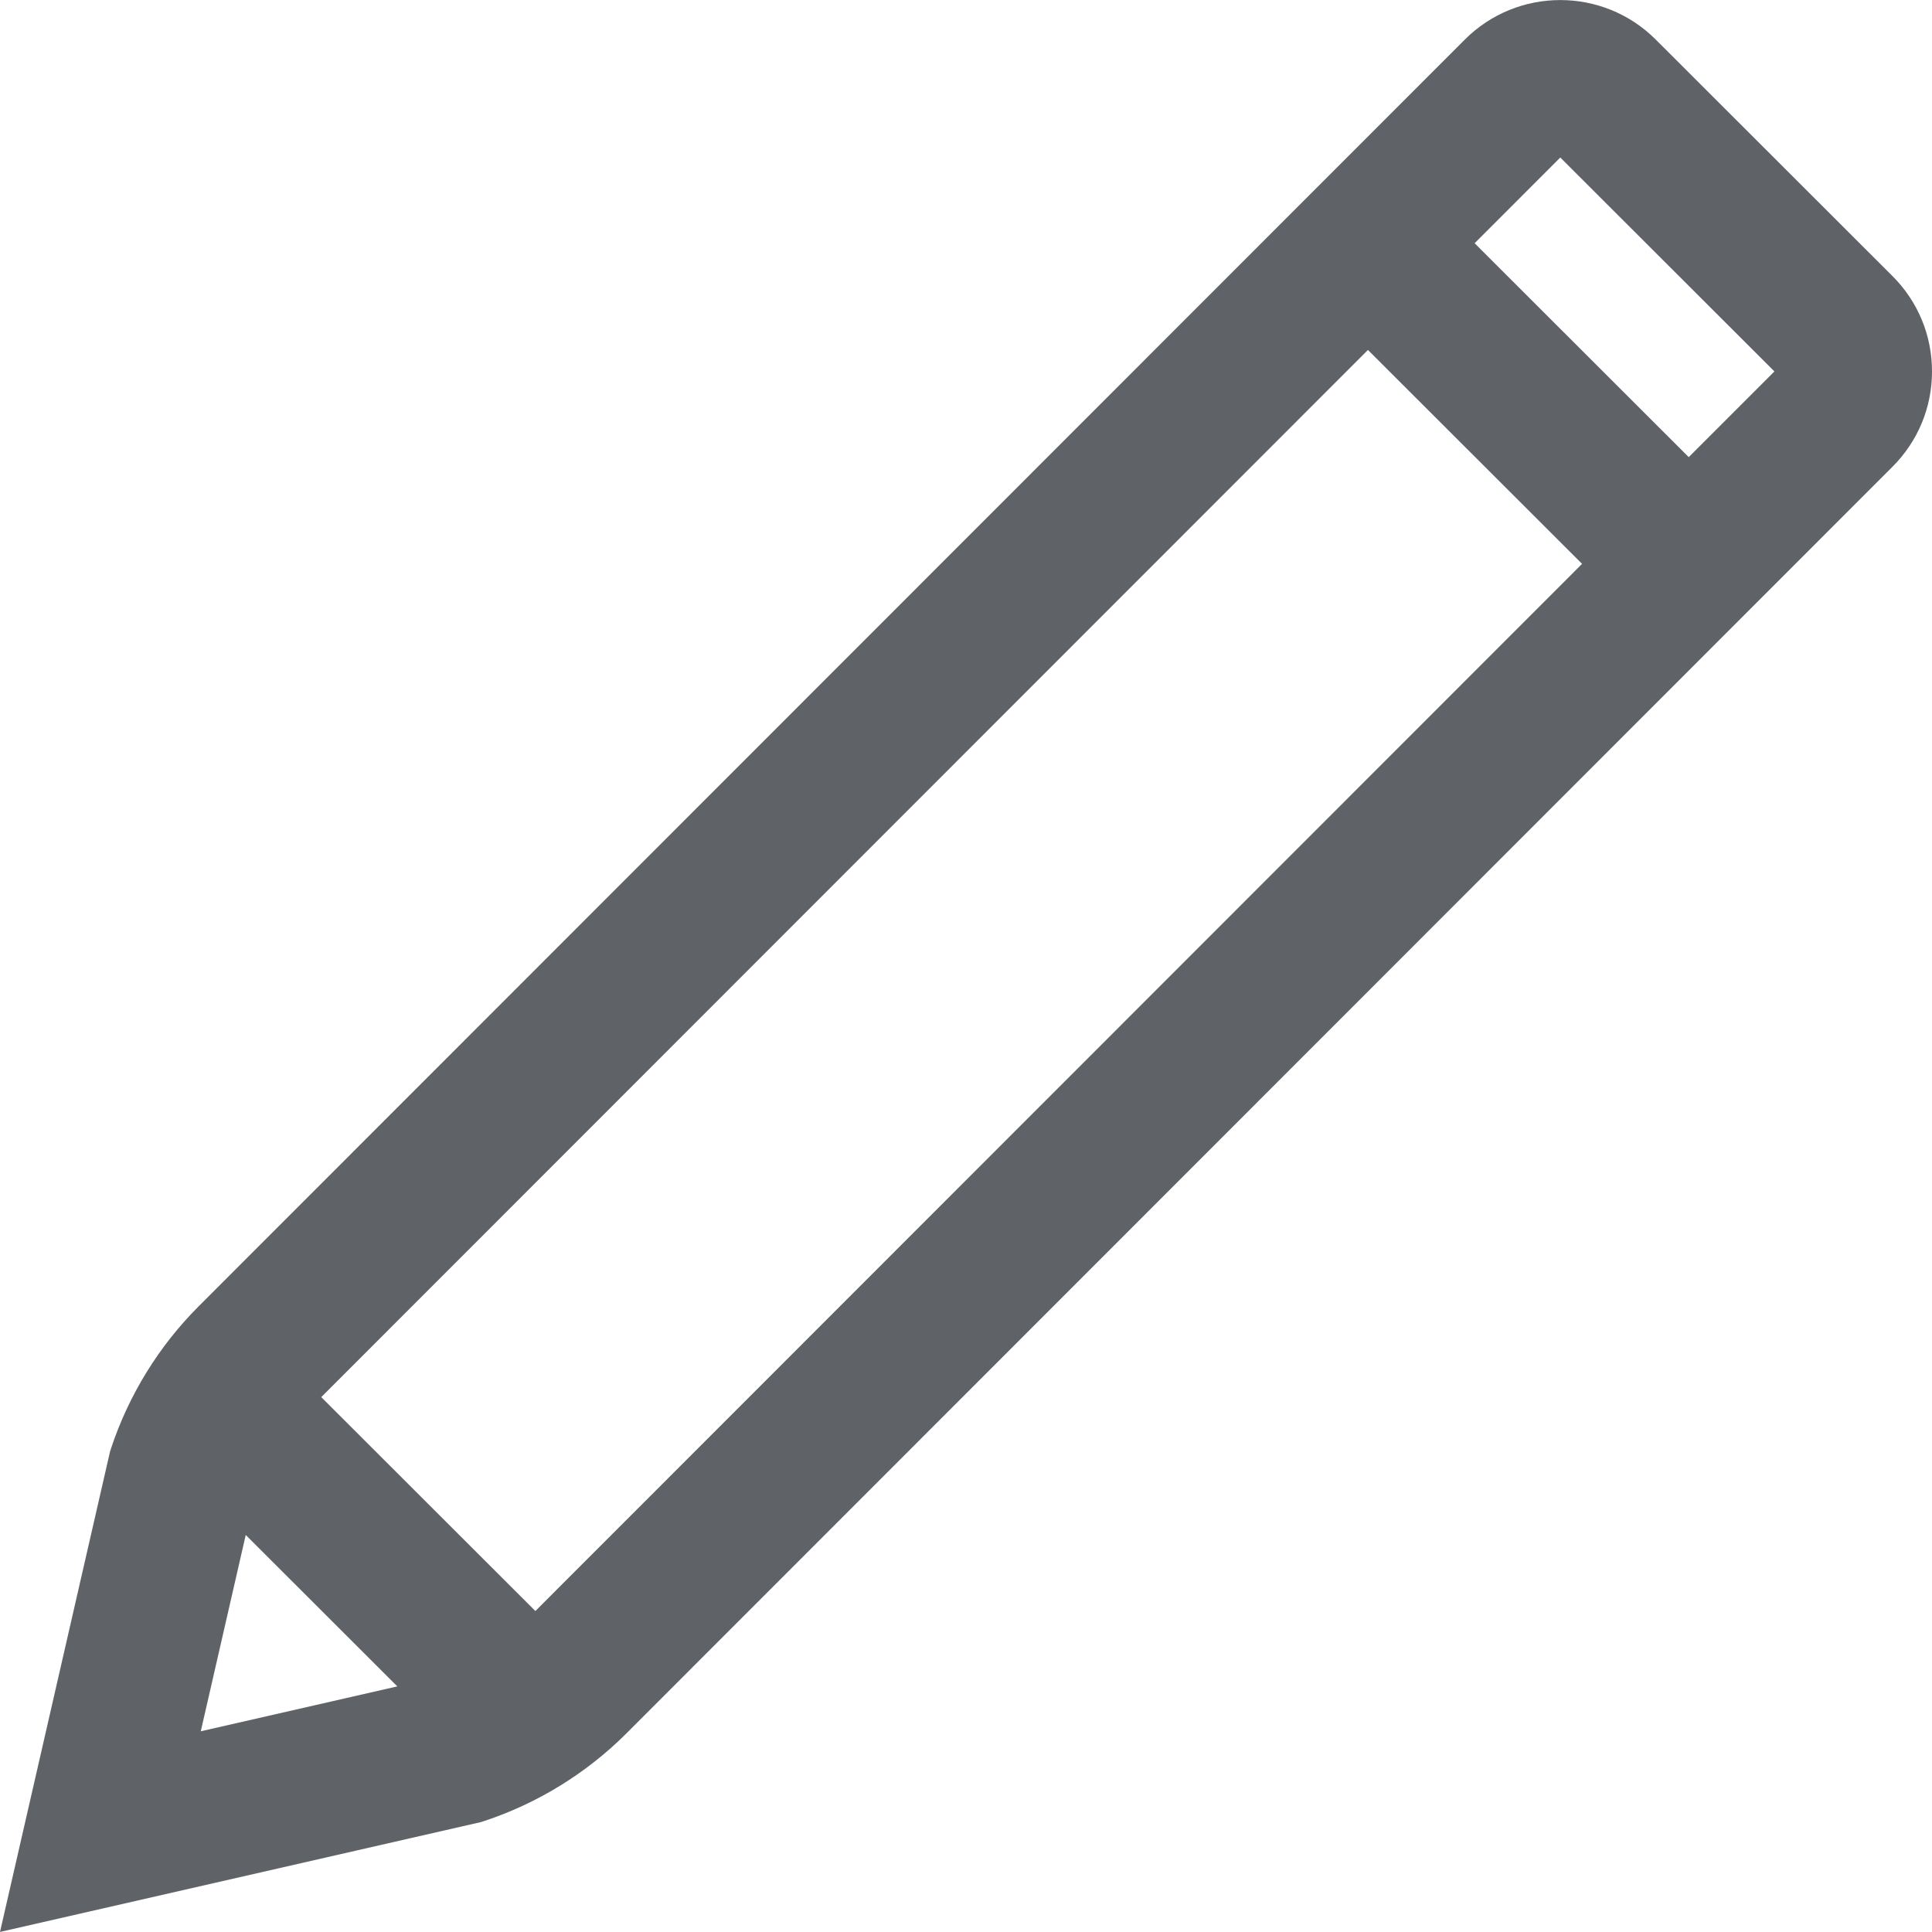
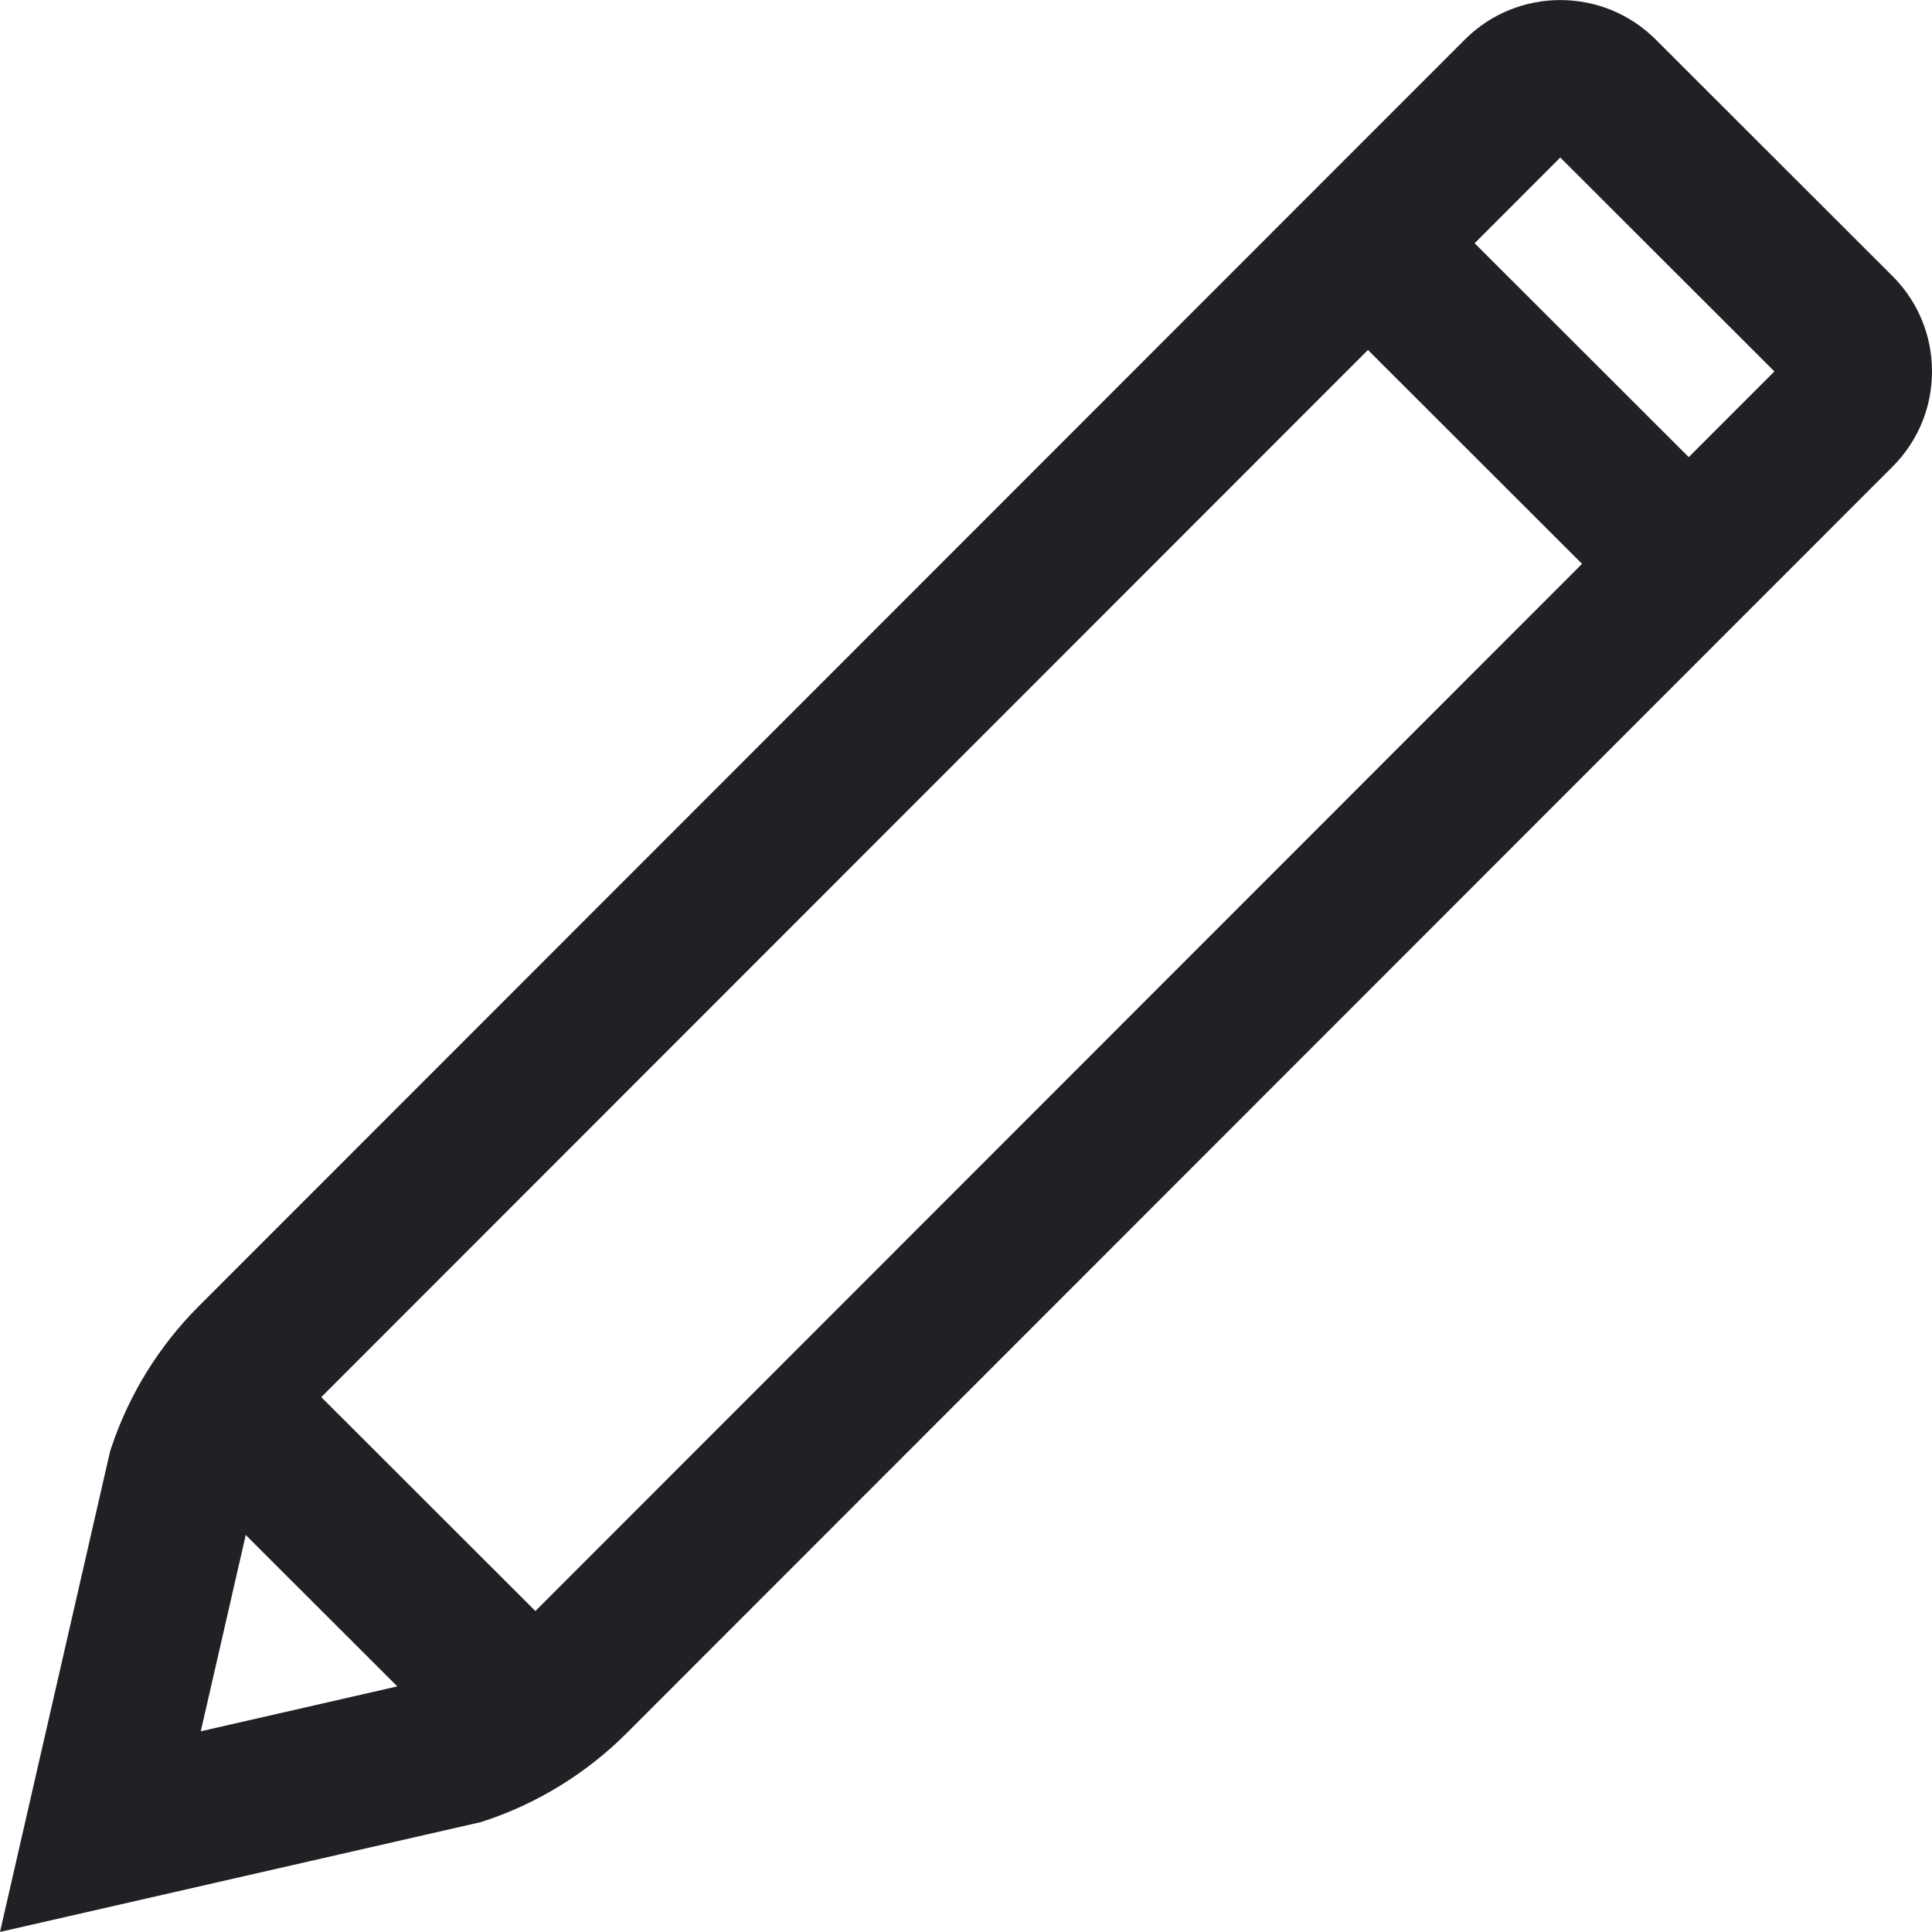
<svg xmlns="http://www.w3.org/2000/svg" version="1.1" id="Capa_1" x="0px" y="0px" viewBox="0 0 512 512" style="enable-background:new 0 0 512 512;" xml:space="preserve" width="512px" height="512px">
  <g>
    <g>
      <g>
-         <path d="M501.524,73.158l-62.766-62.702c-13.943-13.929-36.621-13.919-50.554,0.02L52.631,346.202    c-10.486,10.476-18.494,23.446-23.157,37.511l-0.299,0.902L0,511.984l127.485-29.119l0.9-0.298    c14.076-4.655,27.058-12.651,37.556-23.136l335.605-335.757c6.746-6.75,10.459-15.722,10.455-25.263    C511.996,88.872,508.276,79.903,501.524,73.158z M53.208,458.809l11.916-52.024l40.168,40.127L53.208,458.809z M141.879,426.935    l-56.742-56.684L362.519,92.743l56.742,56.684L141.879,426.935z M447.533,121.143L390.79,64.459l22.703-22.713l56.743,56.684    L447.533,121.143z" data-original="#000000" class="active-path" data-old_color="#000000" fill="#5F6368" />
+         <path d="M501.524,73.158l-62.766-62.702c-13.943-13.929-36.621-13.919-50.554,0.02L52.631,346.202    c-10.486,10.476-18.494,23.446-23.157,37.511l-0.299,0.902L0,511.984l127.485-29.119l0.9-0.298    c14.076-4.655,27.058-12.651,37.556-23.136l335.605-335.757c6.746-6.75,10.459-15.722,10.455-25.263    C511.996,88.872,508.276,79.903,501.524,73.158z M53.208,458.809l11.916-52.024l40.168,40.127L53.208,458.809z M141.879,426.935    l-56.742-56.684L362.519,92.743l56.742,56.684L141.879,426.935z M447.533,121.143L390.79,64.459l22.703-22.713l56.743,56.684    L447.533,121.143z" data-original="#000000" class="active-path" data-old_color="#000000" fill="#202124" />
      </g>
    </g>
  </g>
</svg>
